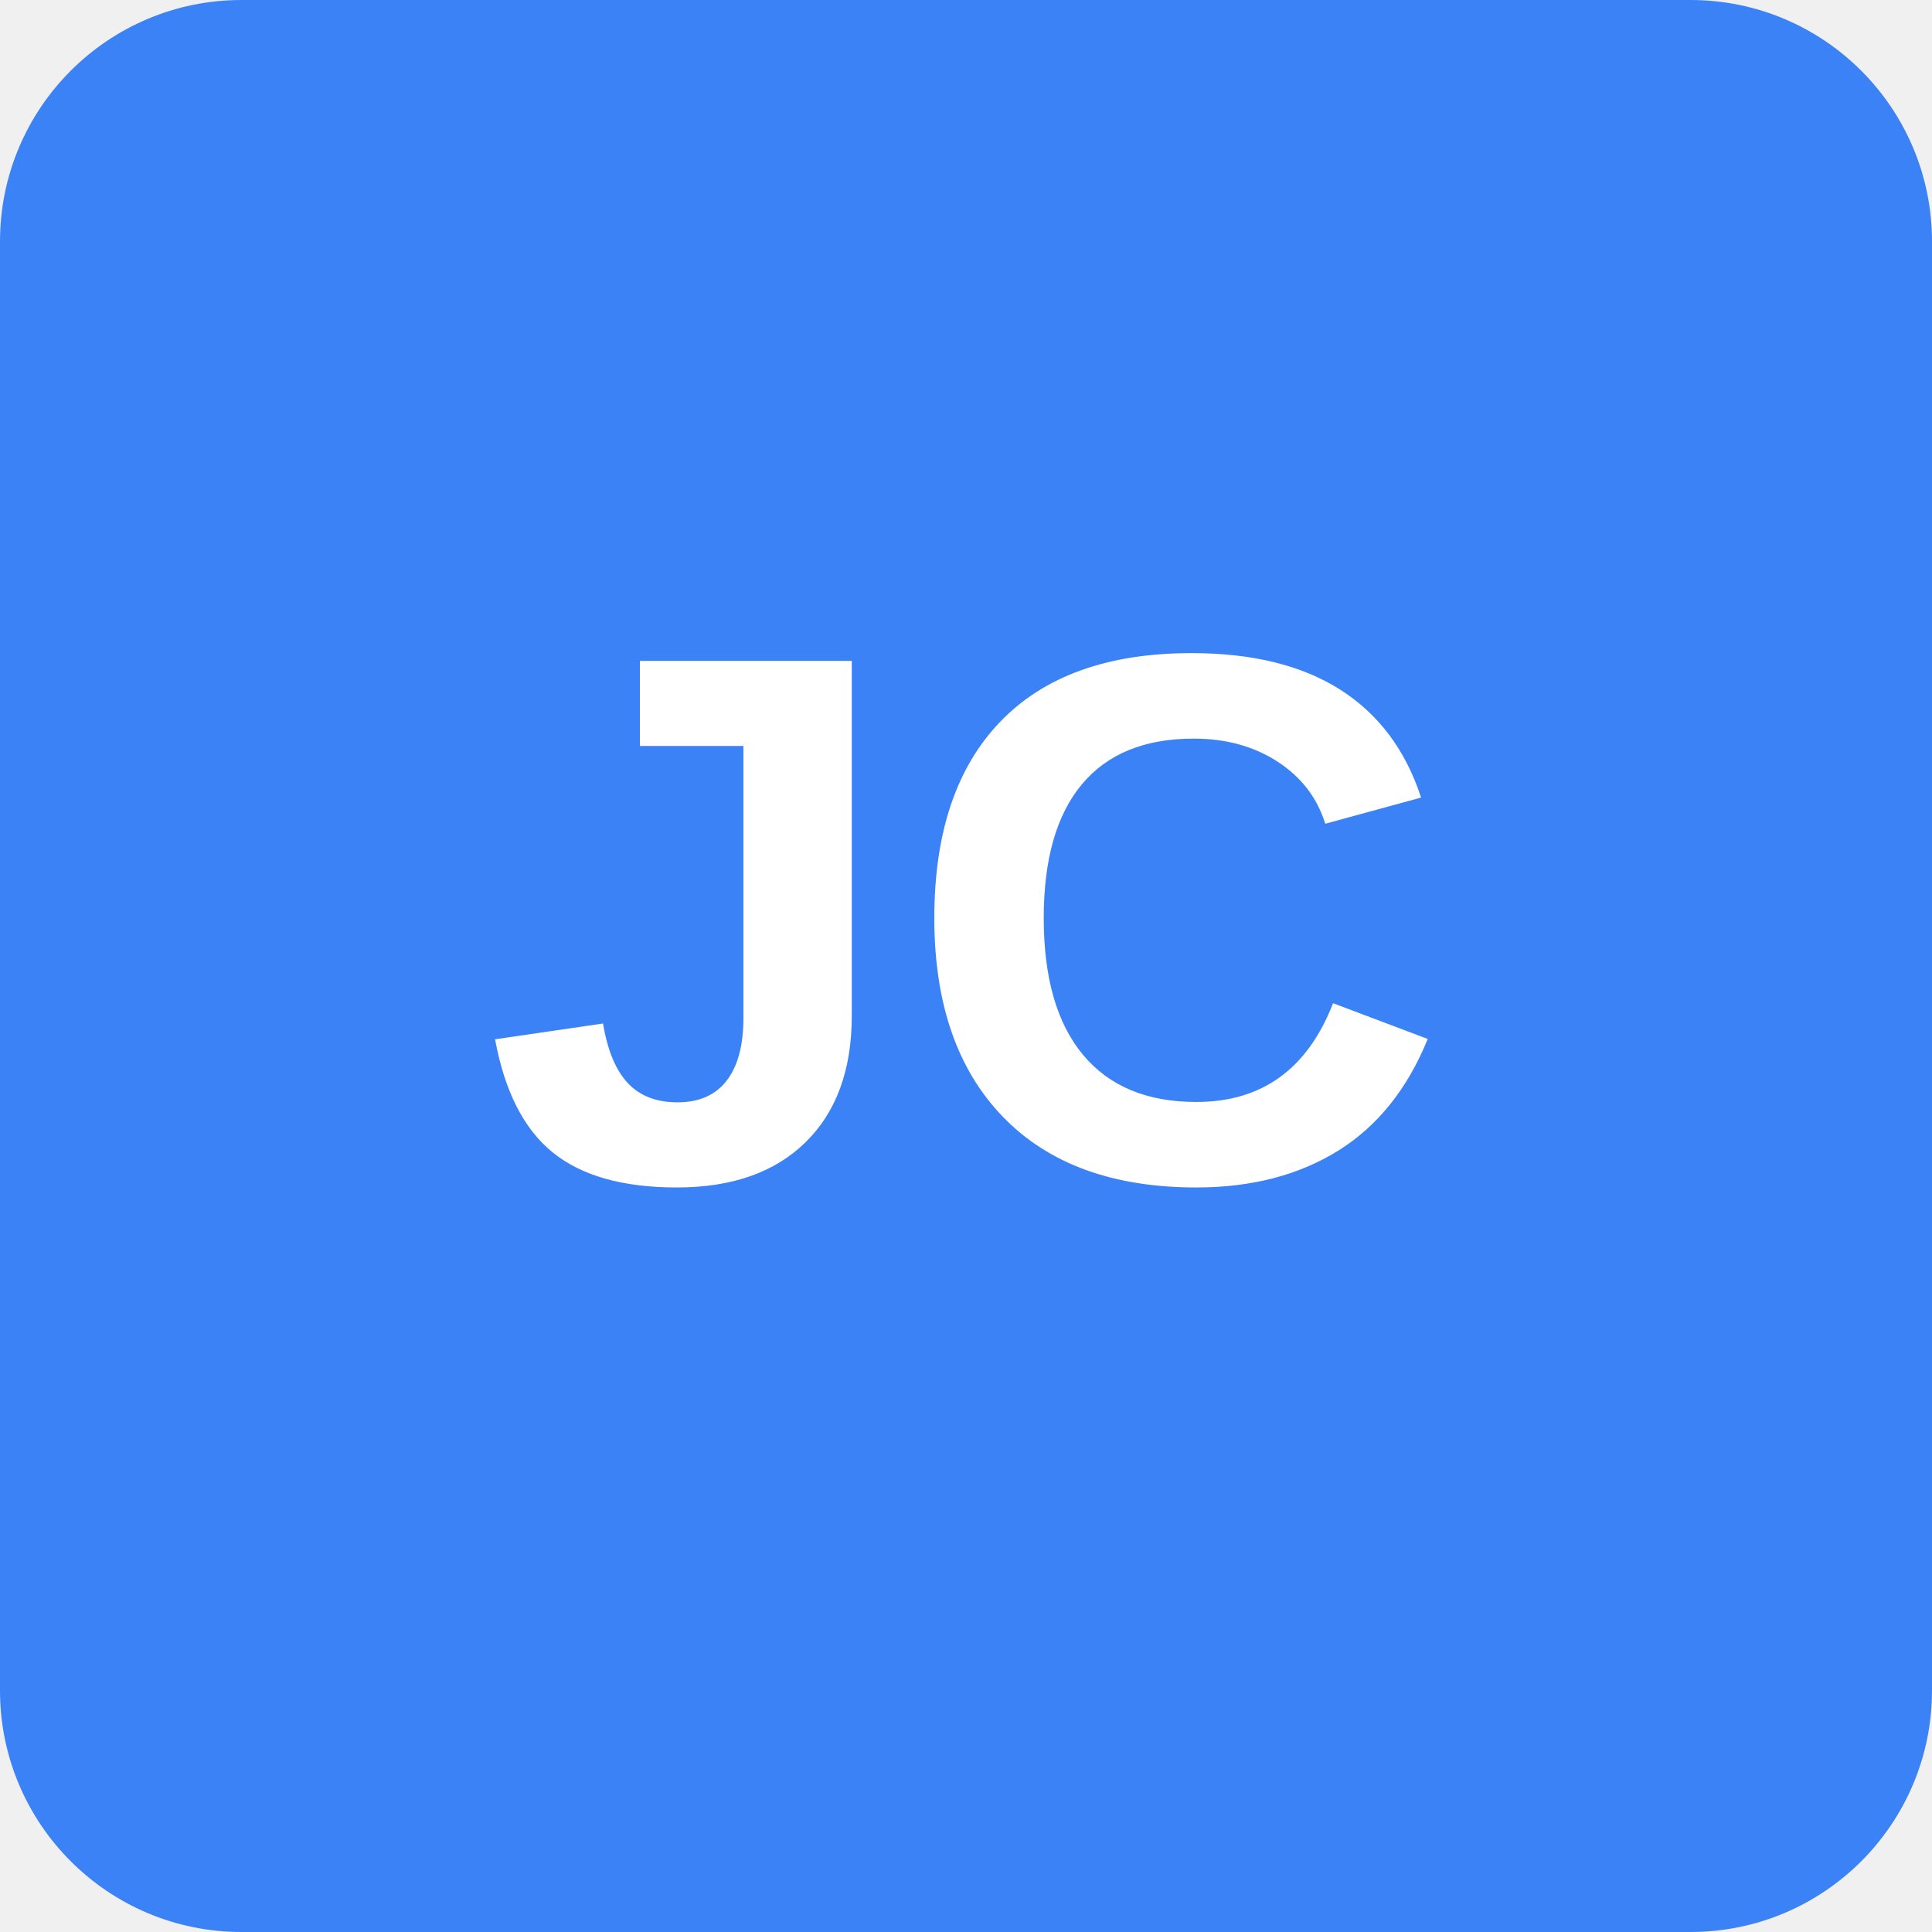
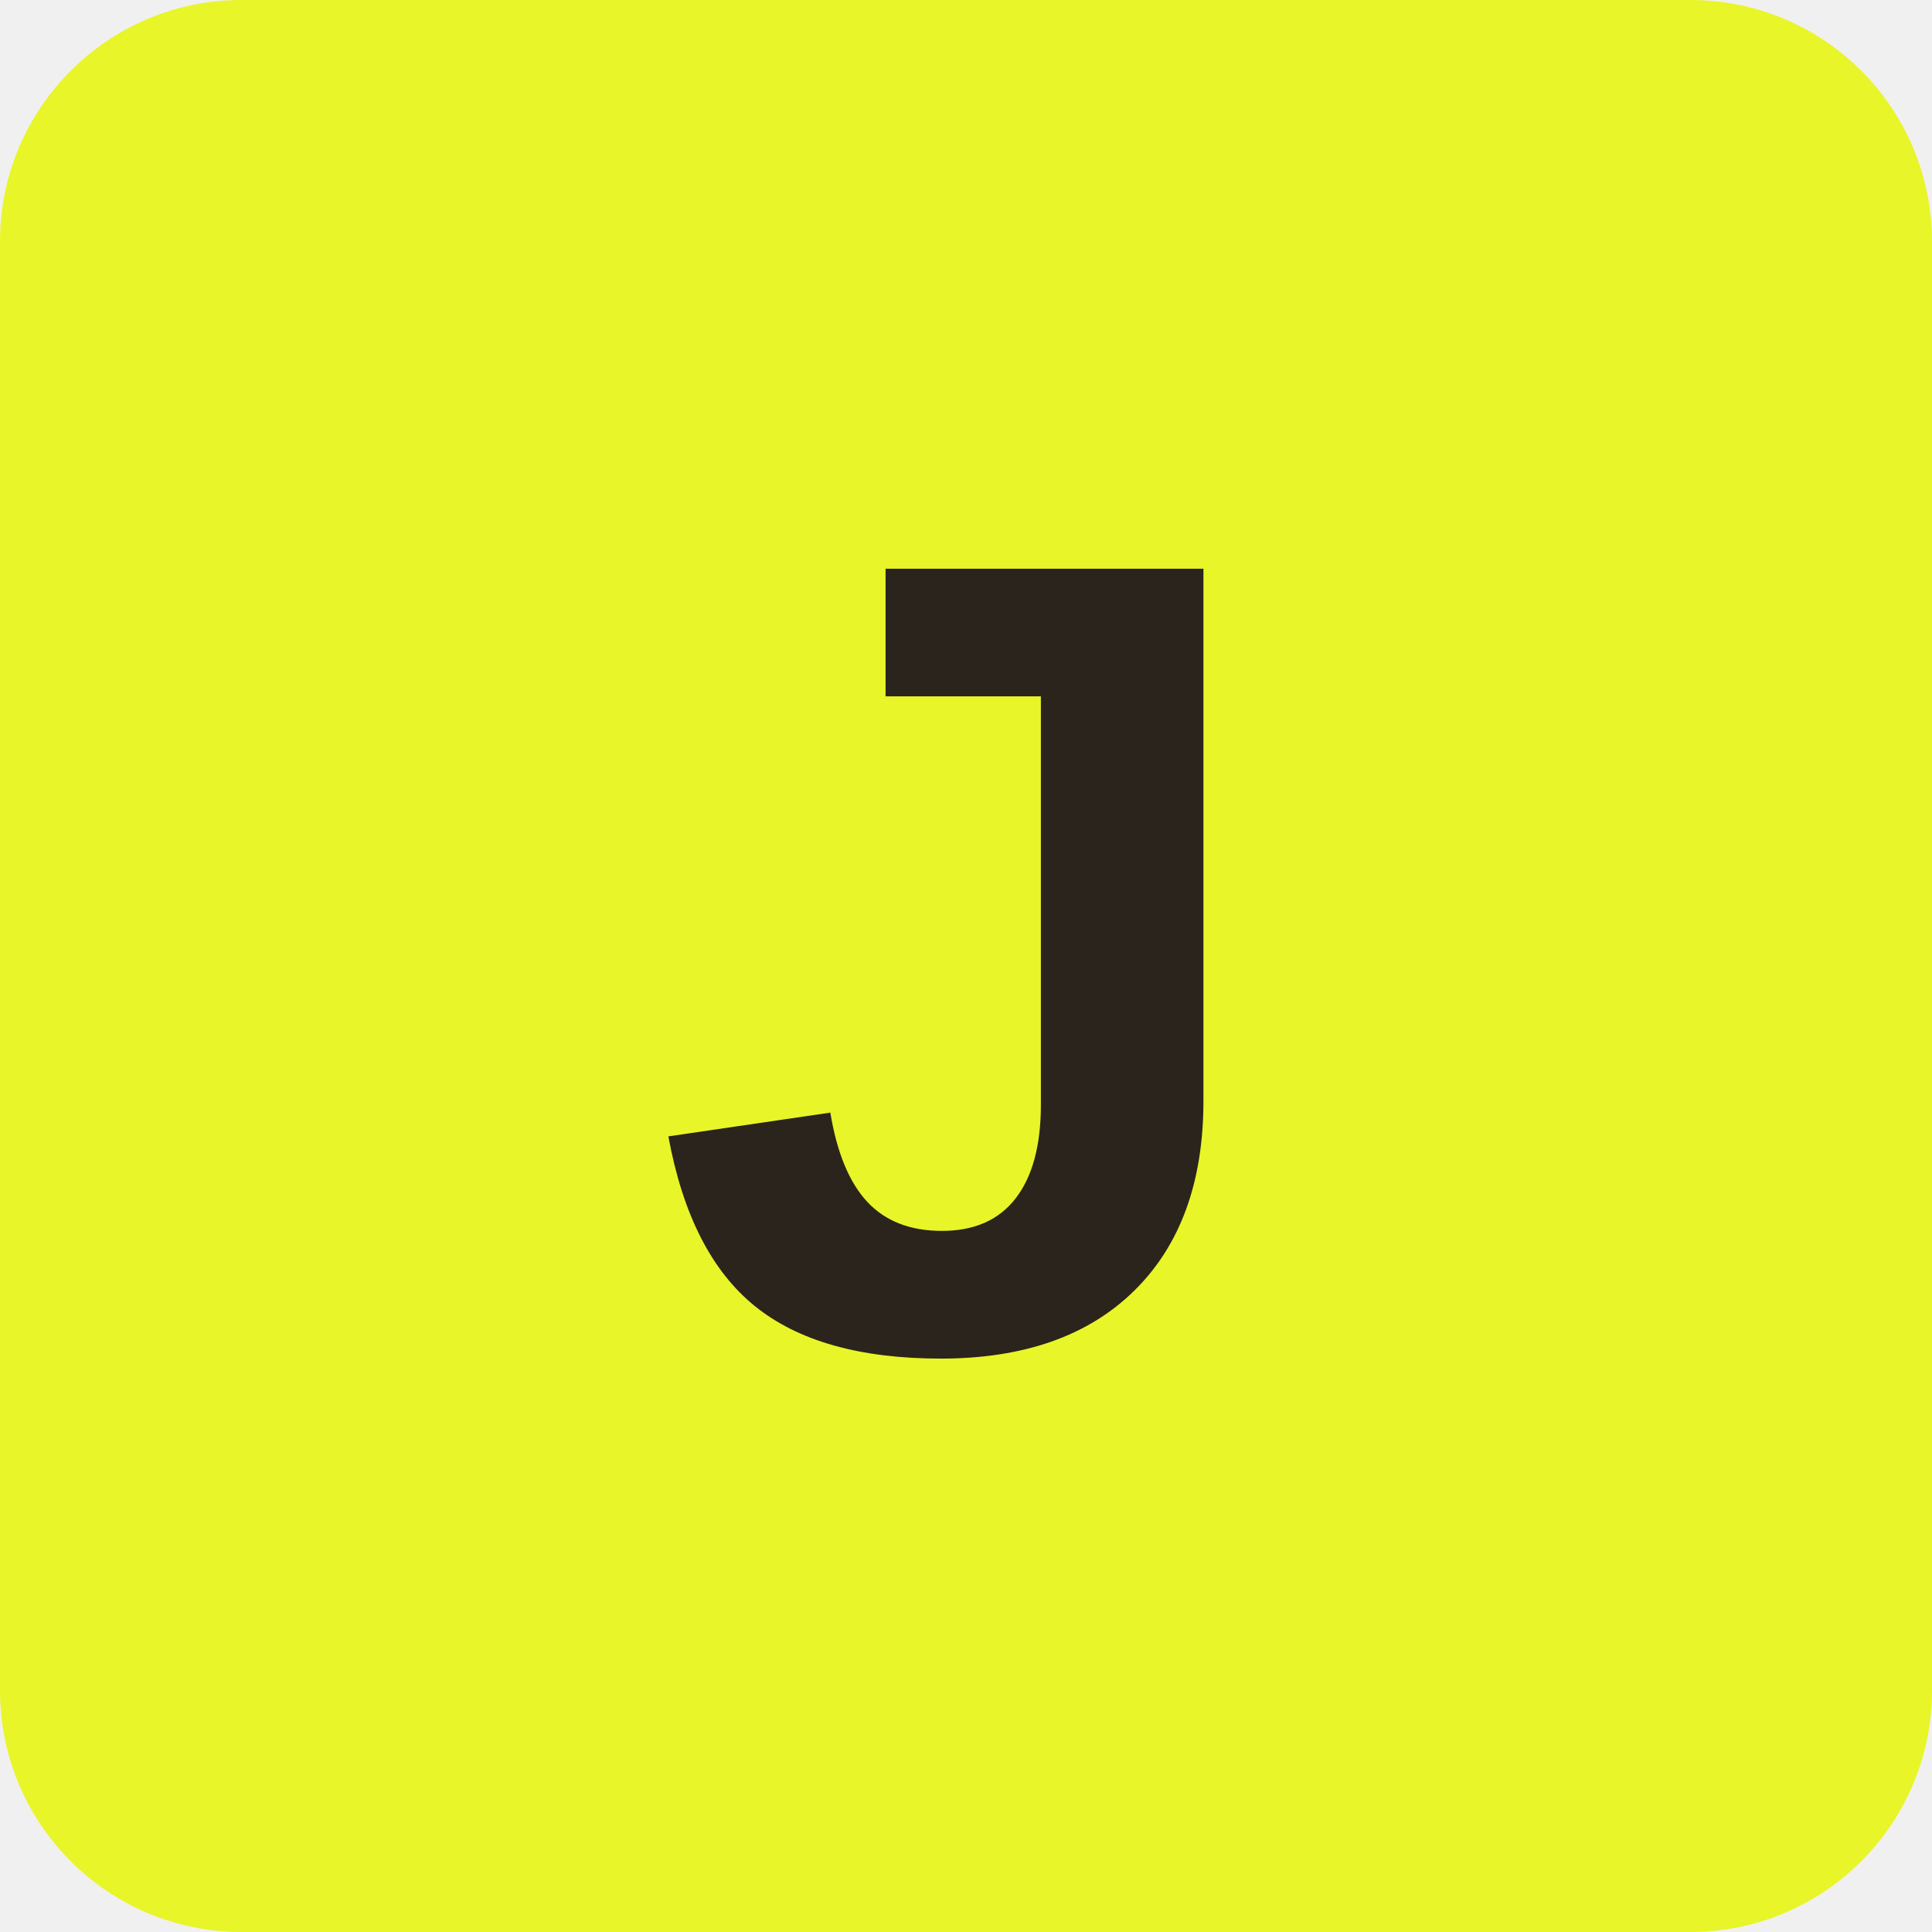
<svg xmlns="http://www.w3.org/2000/svg" viewBox="0 0 512 512" width="512" height="512">
-   <rect width="512" height="512" fill="#3b82f6" rx="64" />
-   <text x="256" y="256" font-family="Arial, sans-serif" font-size="200" font-weight="bold" fill="white" text-anchor="middle" dominant-baseline="middle">JC</text>
+   <rect width="512" height="512" fill="#E8F529" rx="64" />
+   <text x="256" y="272" font-family="Space Grotesk, Arial, sans-serif" font-size="300" font-weight="700" fill="#2B241C" text-anchor="middle" dominant-baseline="middle">J</text>
</svg>
